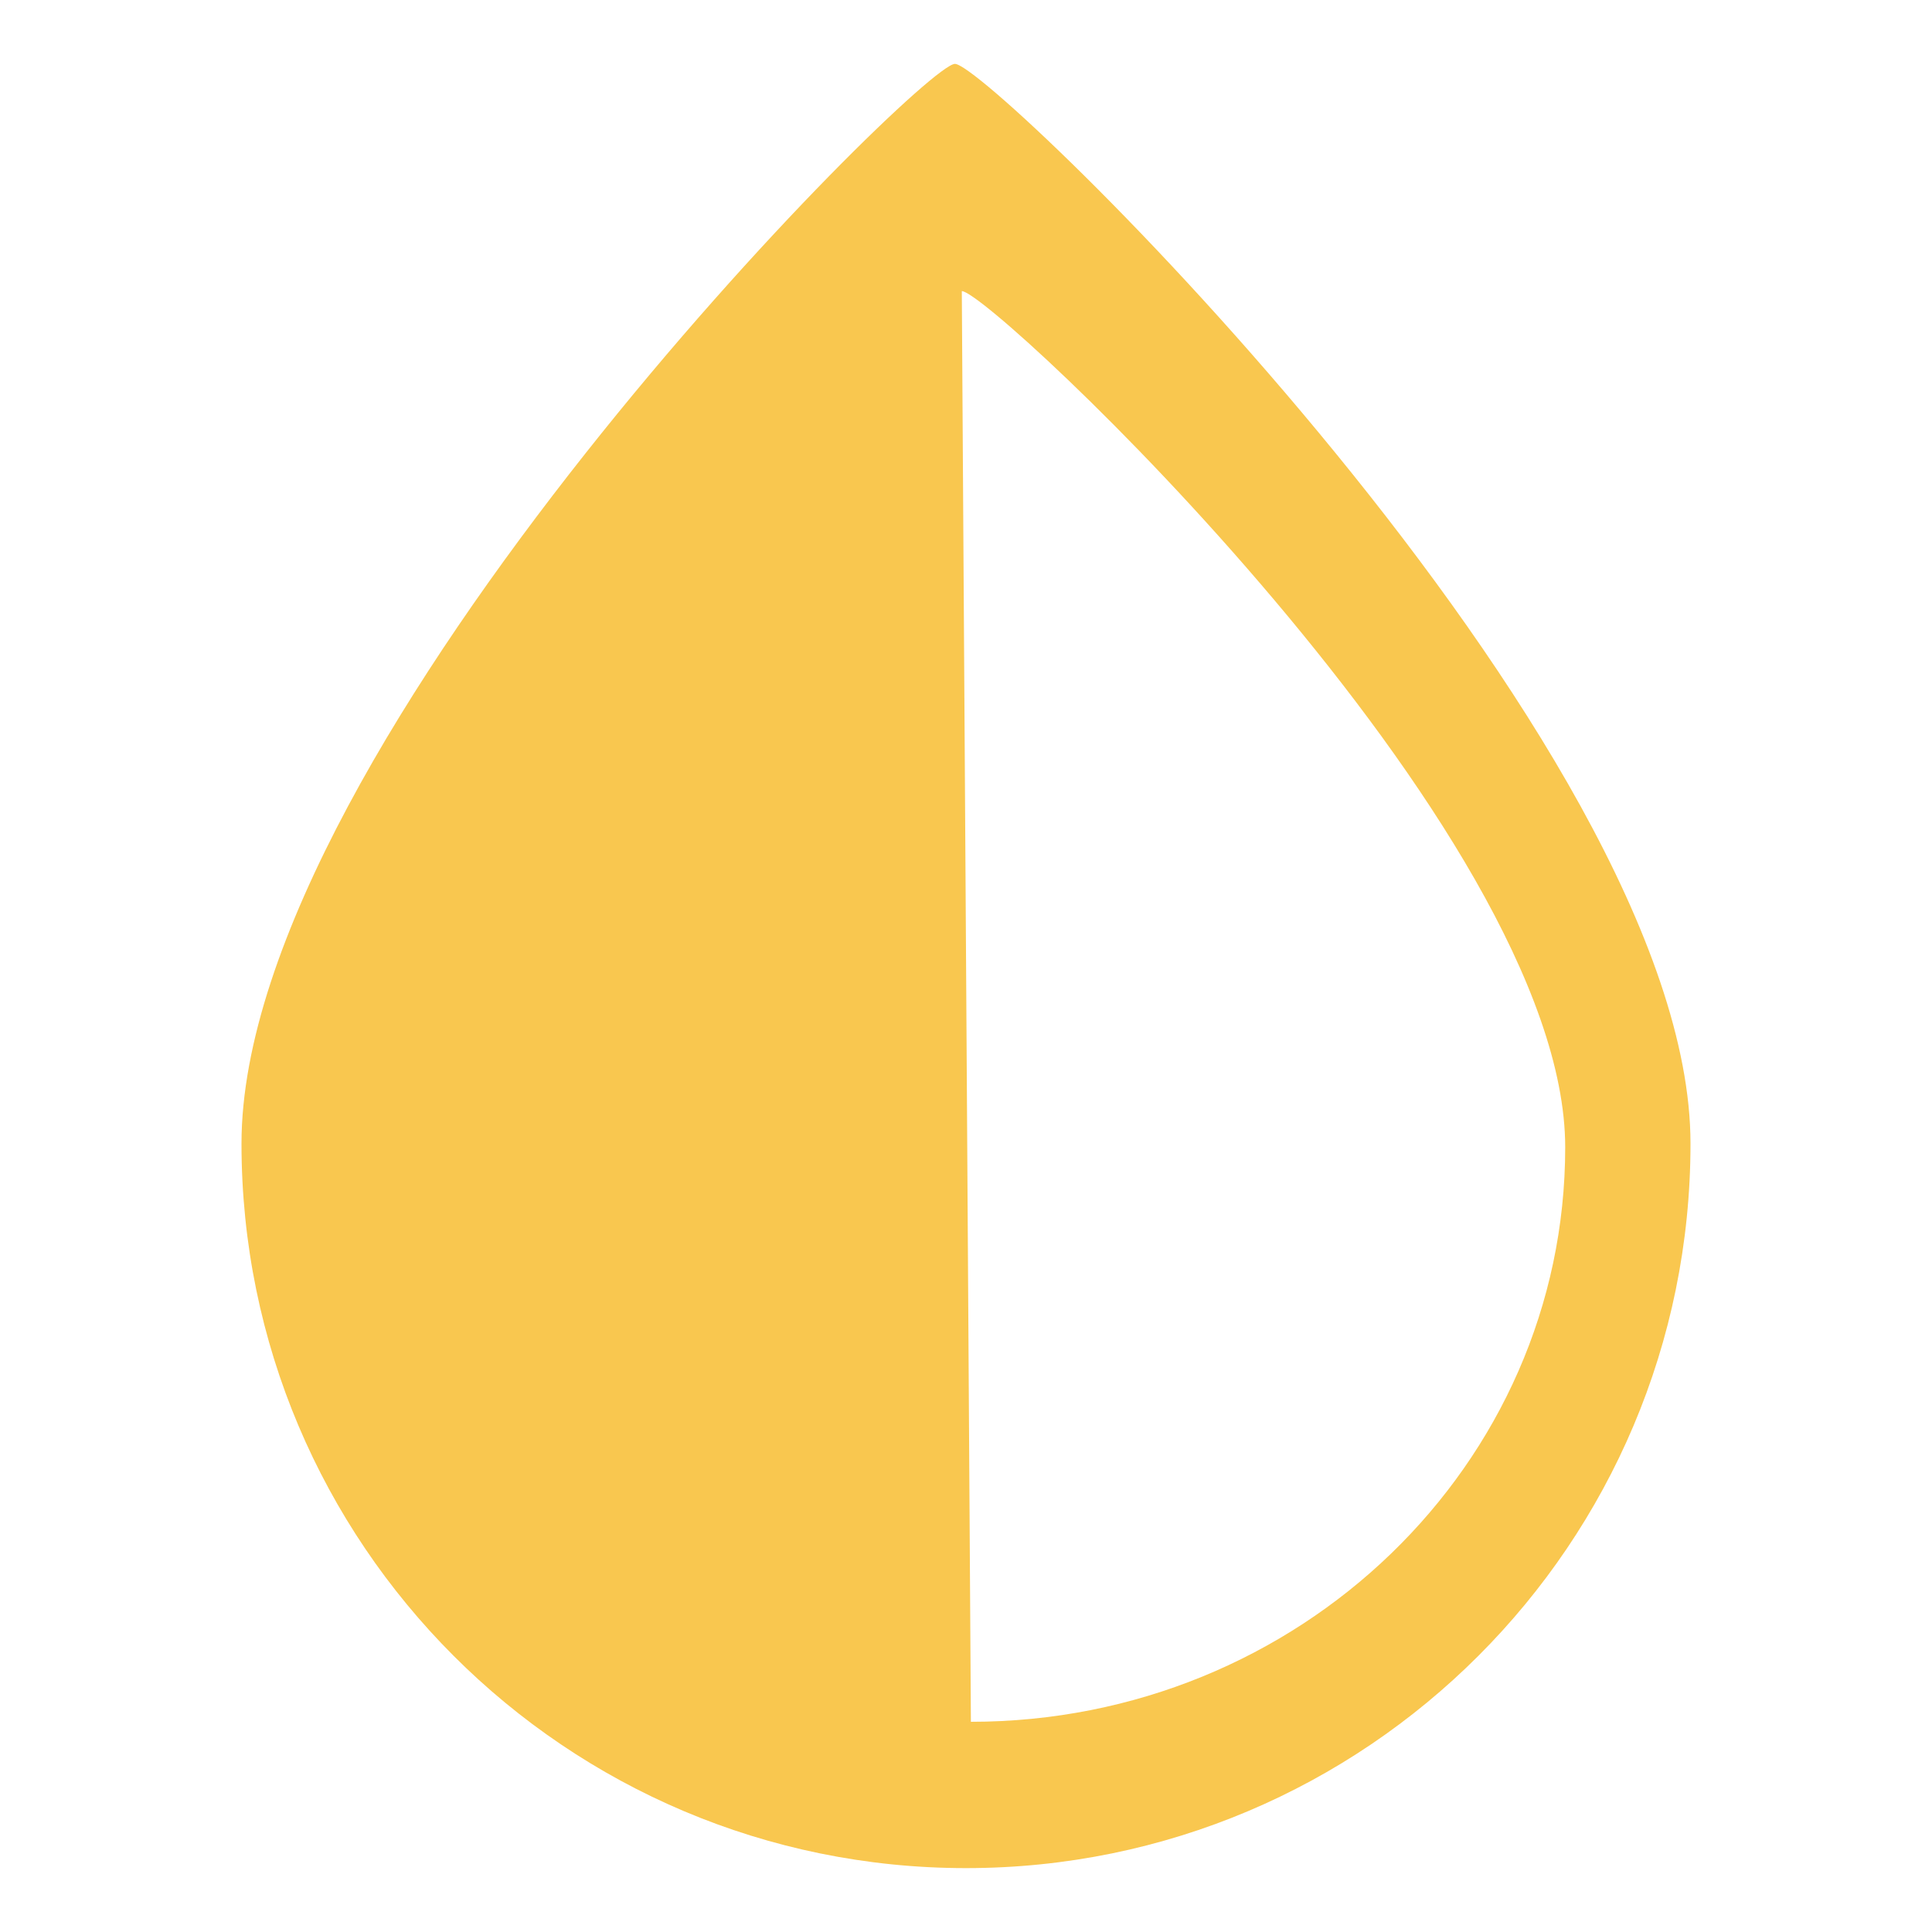
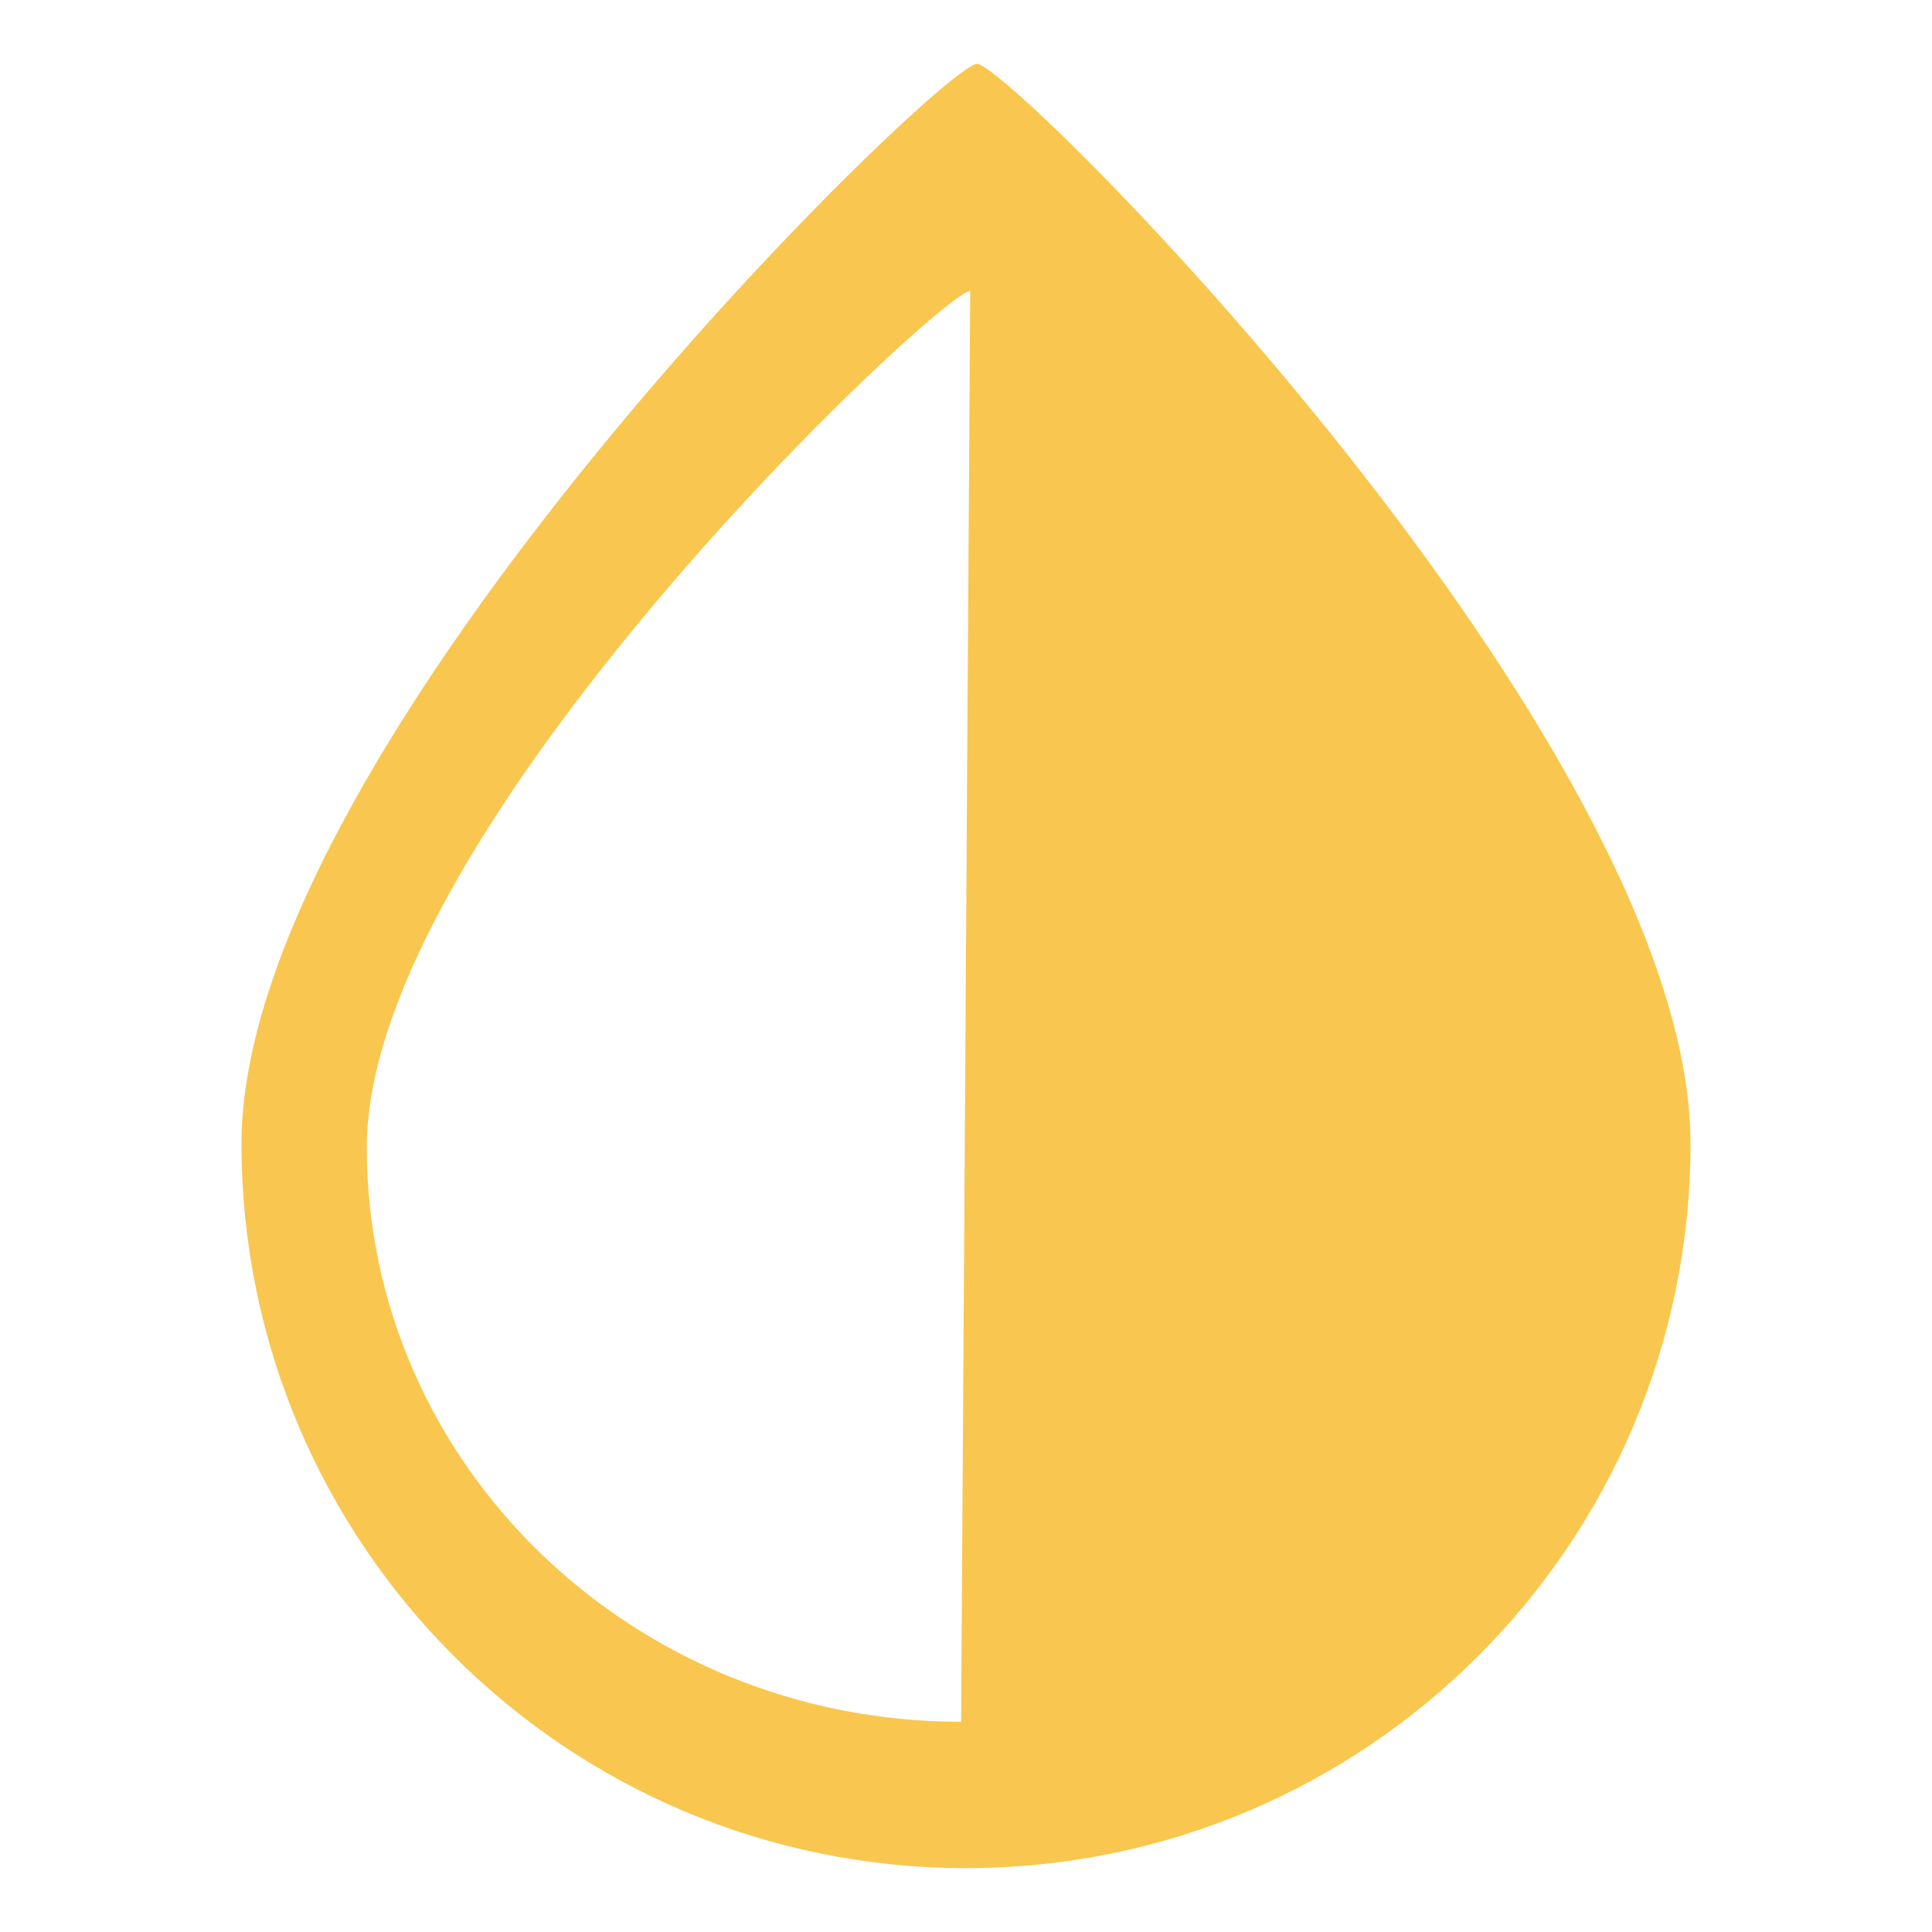
<svg xmlns="http://www.w3.org/2000/svg" width="60mm" height="60mm" viewBox="0 0 60 60" version="1.1" id="svg5238">
  <defs id="defs5235" />
  <g id="layer1" transform="translate(-101.3691,-19.10407)">
-     <path id="path846-9-8" style="fill:#f9c74f;fill-opacity:1;stroke-width:0.361;stroke-linejoin:round" d="m 131.024,21.088 c -1.091,0.019 -22.155,21.106 -22.155,33.532 0,12.426 10.073,22.5 22.5,22.5 12.426,0 22.5,-10.073 22.5,-22.5 0,-12.426 -21.753,-33.551 -22.845,-33.532 z m 0.215,7.057 c 0.895,-0.015 18.739,16.736 18.739,26.59 0,9.854 -8.263,17.841 -18.457,17.841 z" />
+     <path id="path846-9-8" style="fill:#f9c74f;fill-opacity:1;stroke-width:0.361;stroke-linejoin:round" d="m 131.714,21.088 c 1.091,0.019 22.155,21.106 22.155,33.532 0,12.426 -10.073,22.5 -22.5,22.5 -12.426,0 -22.5,-10.073 -22.5,-22.5 0,-12.426 21.753,-33.551 22.845,-33.532 z m -0.215,7.057 c -0.895,-0.015 -18.739,16.736 -18.739,26.59 0,9.854 8.263,17.841 18.457,17.841 z" />
  </g>
</svg>
